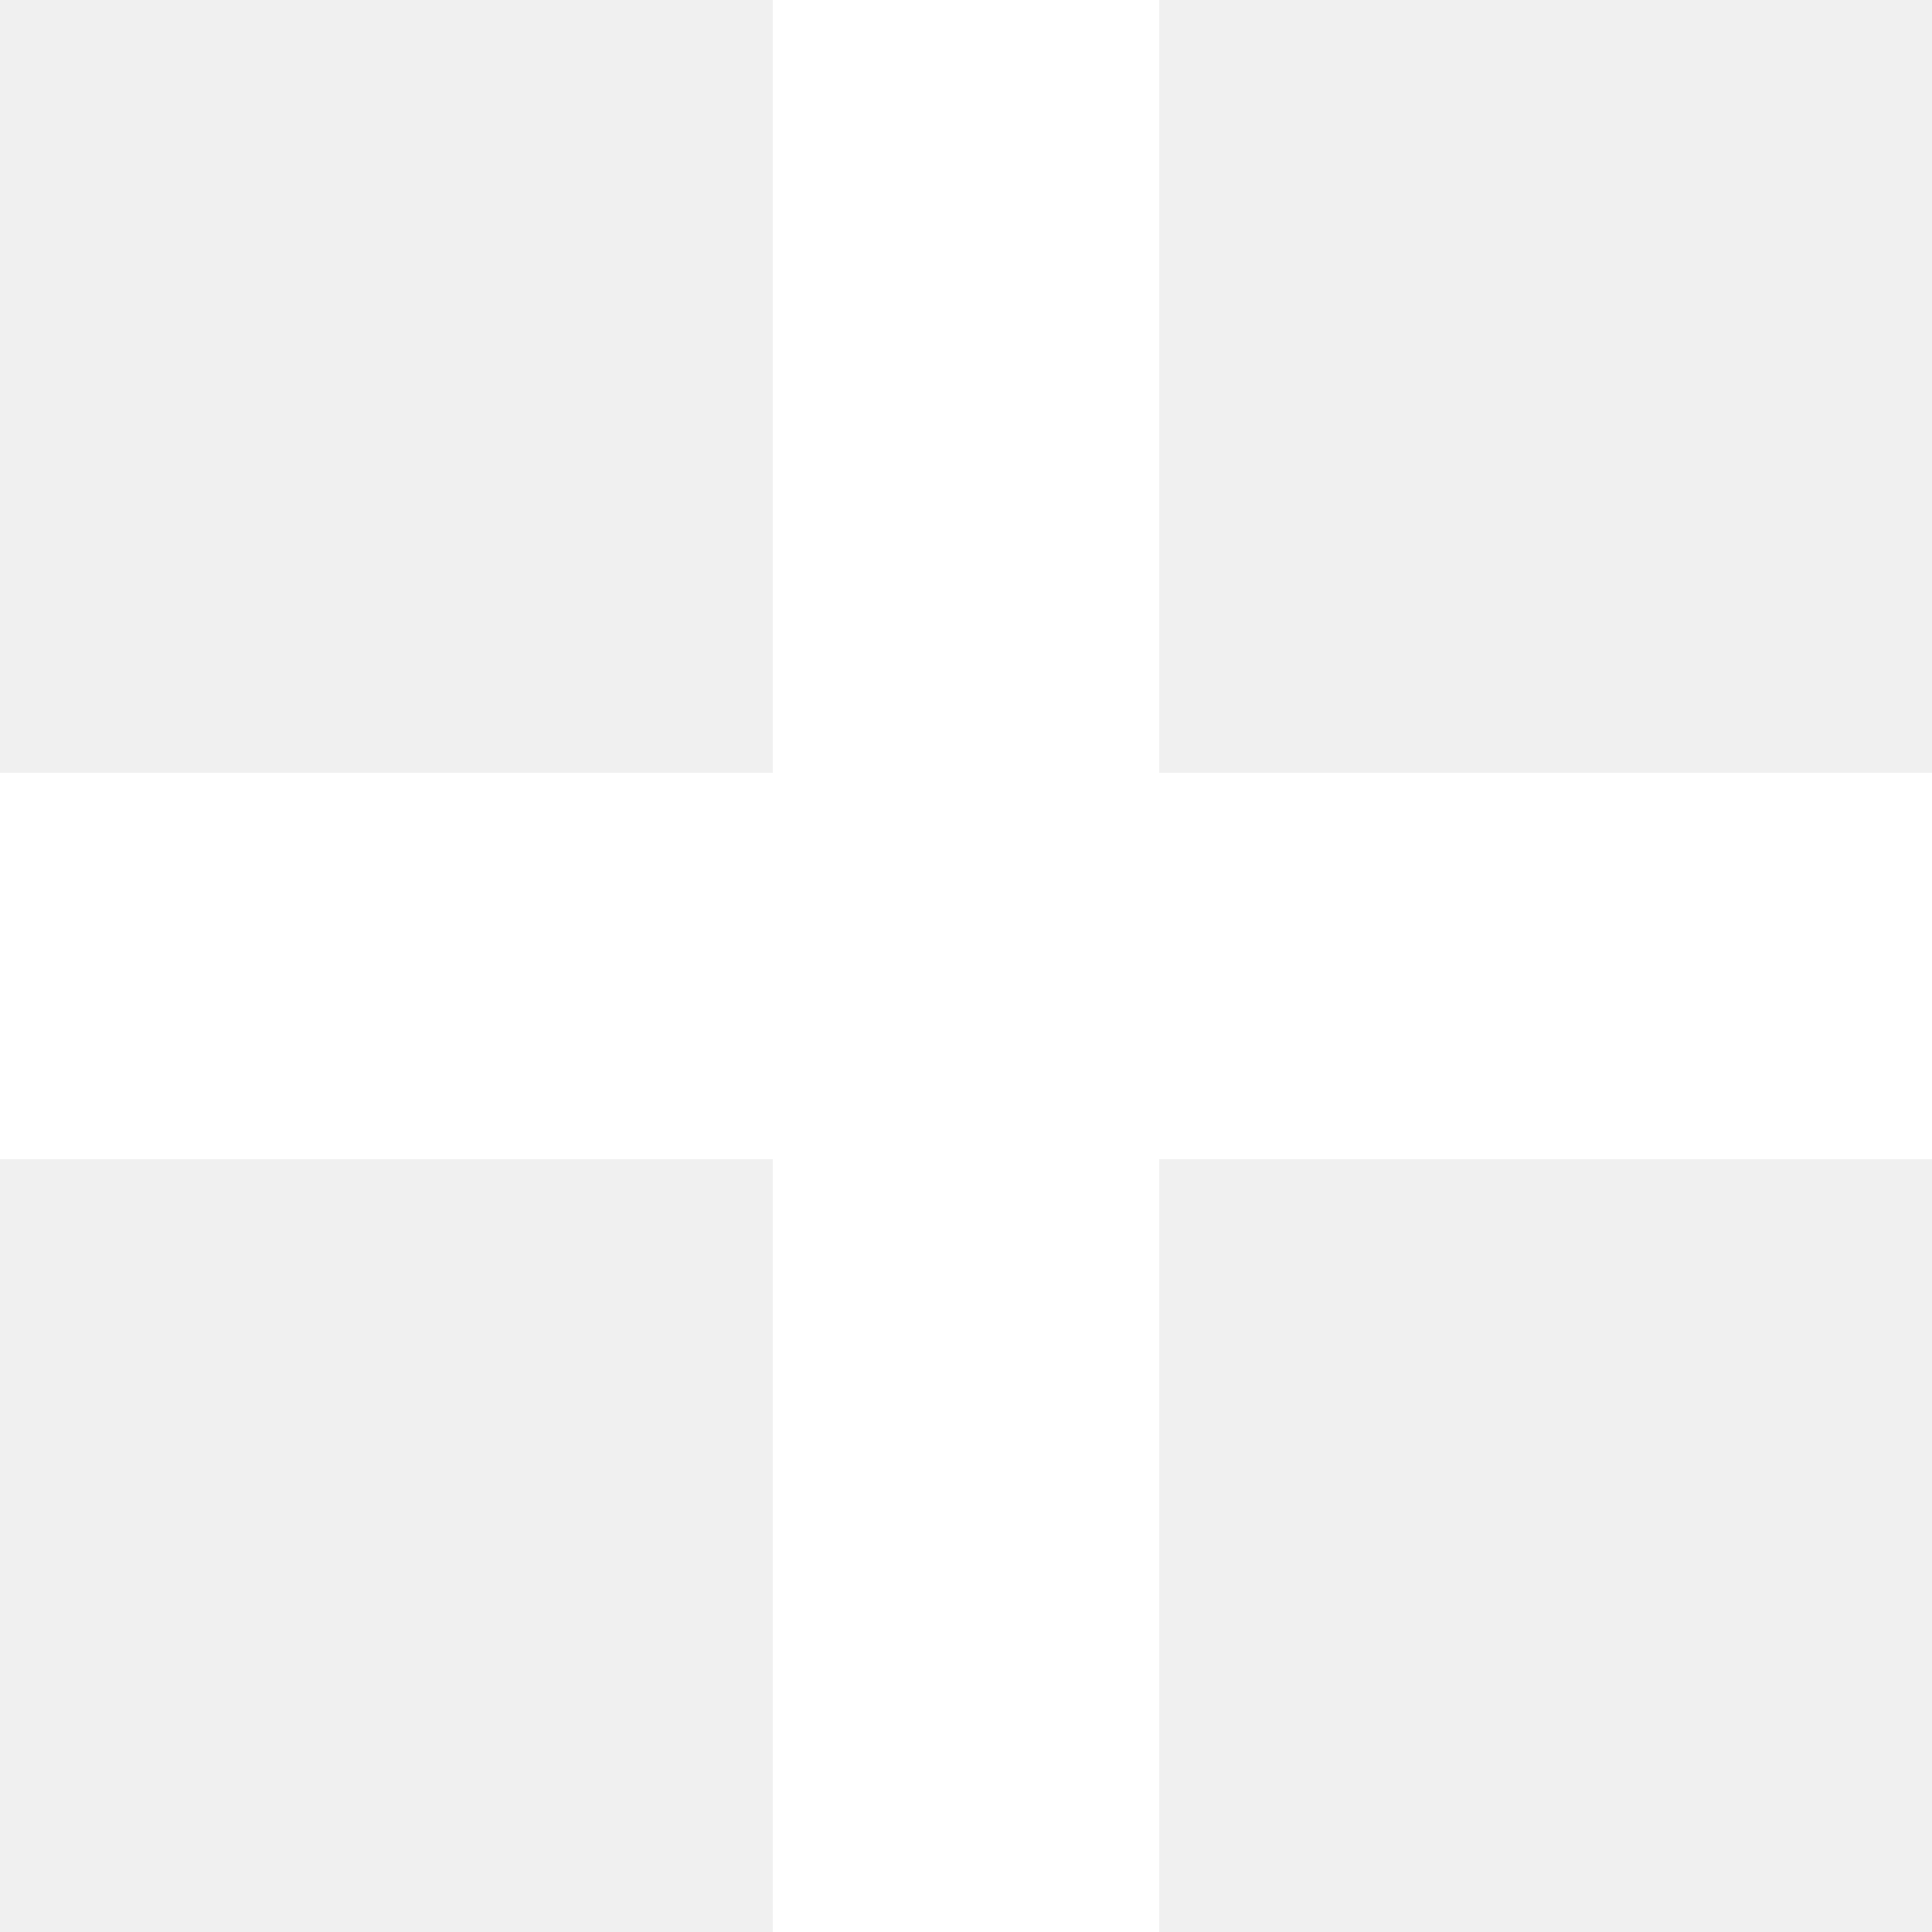
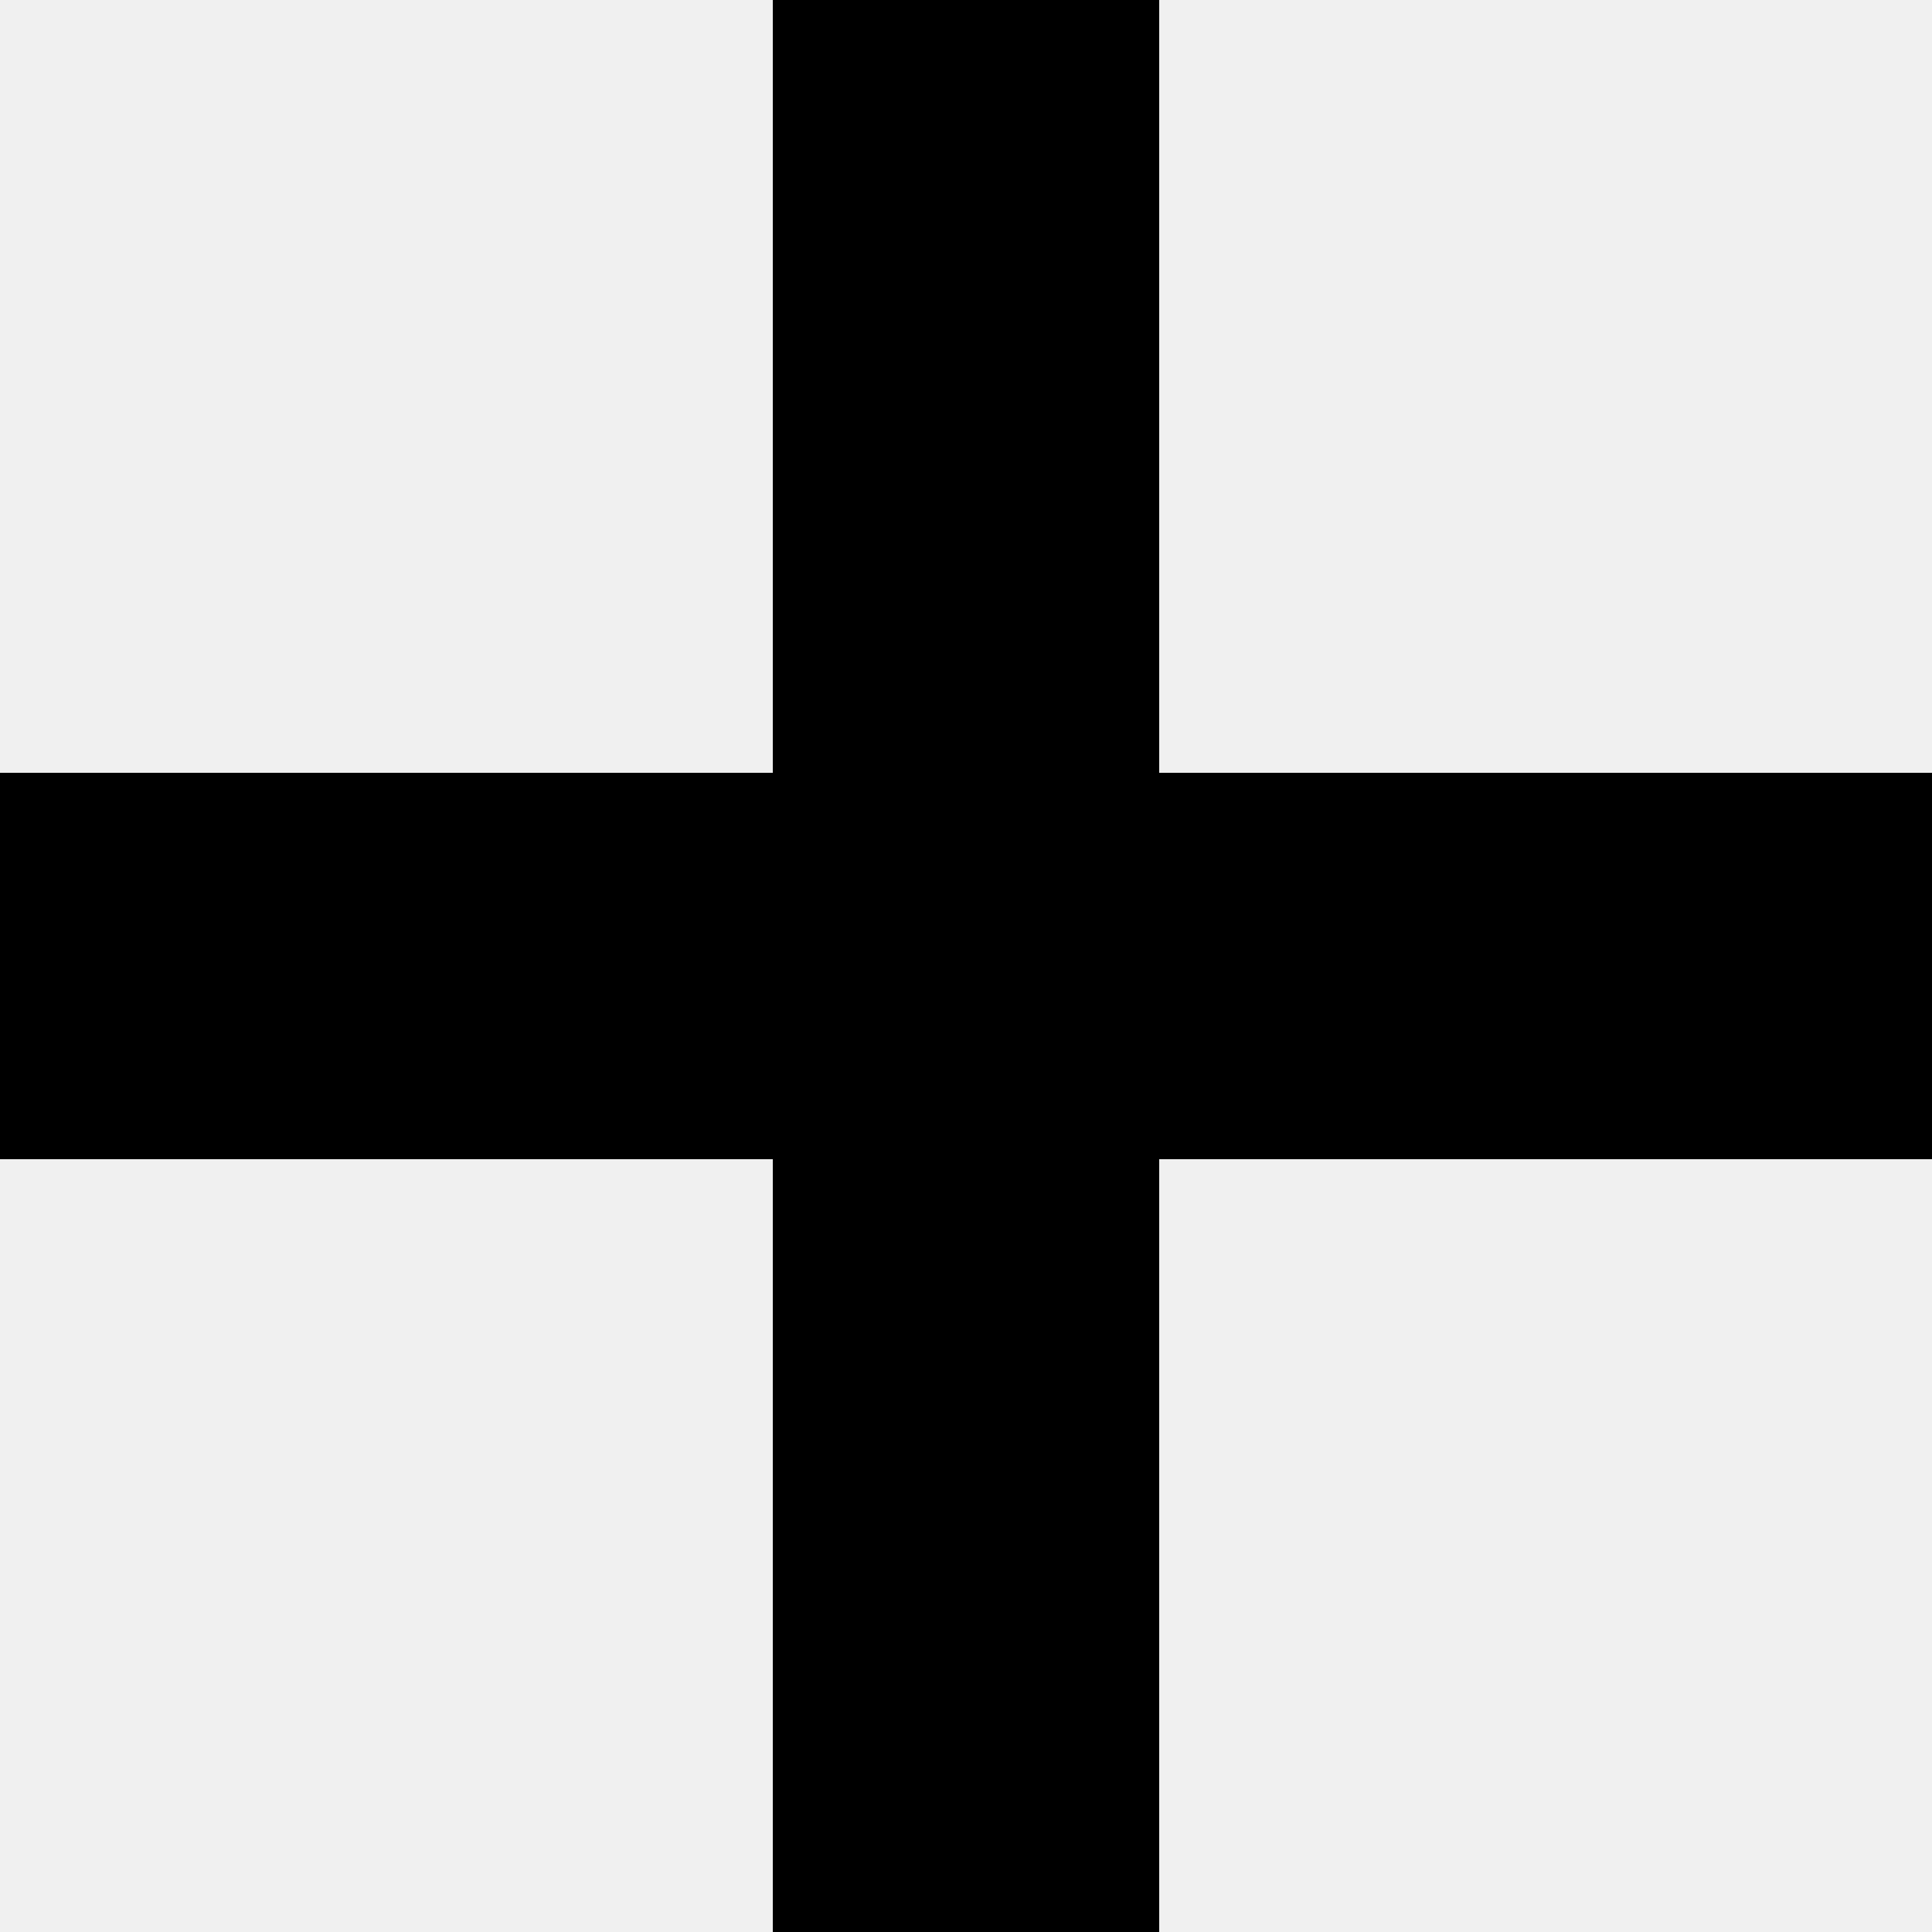
<svg xmlns="http://www.w3.org/2000/svg" width="14px" height="14px" viewBox="0 0 10 10" version="1.1">
  <defs />
-   <g id="Page-1" stroke="none" stroke-width="1" fill="none" fill-rule="evenodd">
-     <g id="teamawesome-team-members" transform="translate(-1101, -182)" fill="#fff">
+   <g id="Page-1" stroke="none" stroke-width="1" fill-rule="evenodd">
+     <g id="teamawesome-team-members" transform="translate(-1101, -182)">
      <g id="New-Humanoid" transform="translate(1087, 169)">
        <path d="M20,17 L24,17 L24,19 L20,19 L20,23 L18,23 L18,19 L14,19 L14,17 L18,17 L18,13 L20,13 L20,17 Z" id="Plus-Icon" />
      </g>
    </g>
  </g>
</svg>
